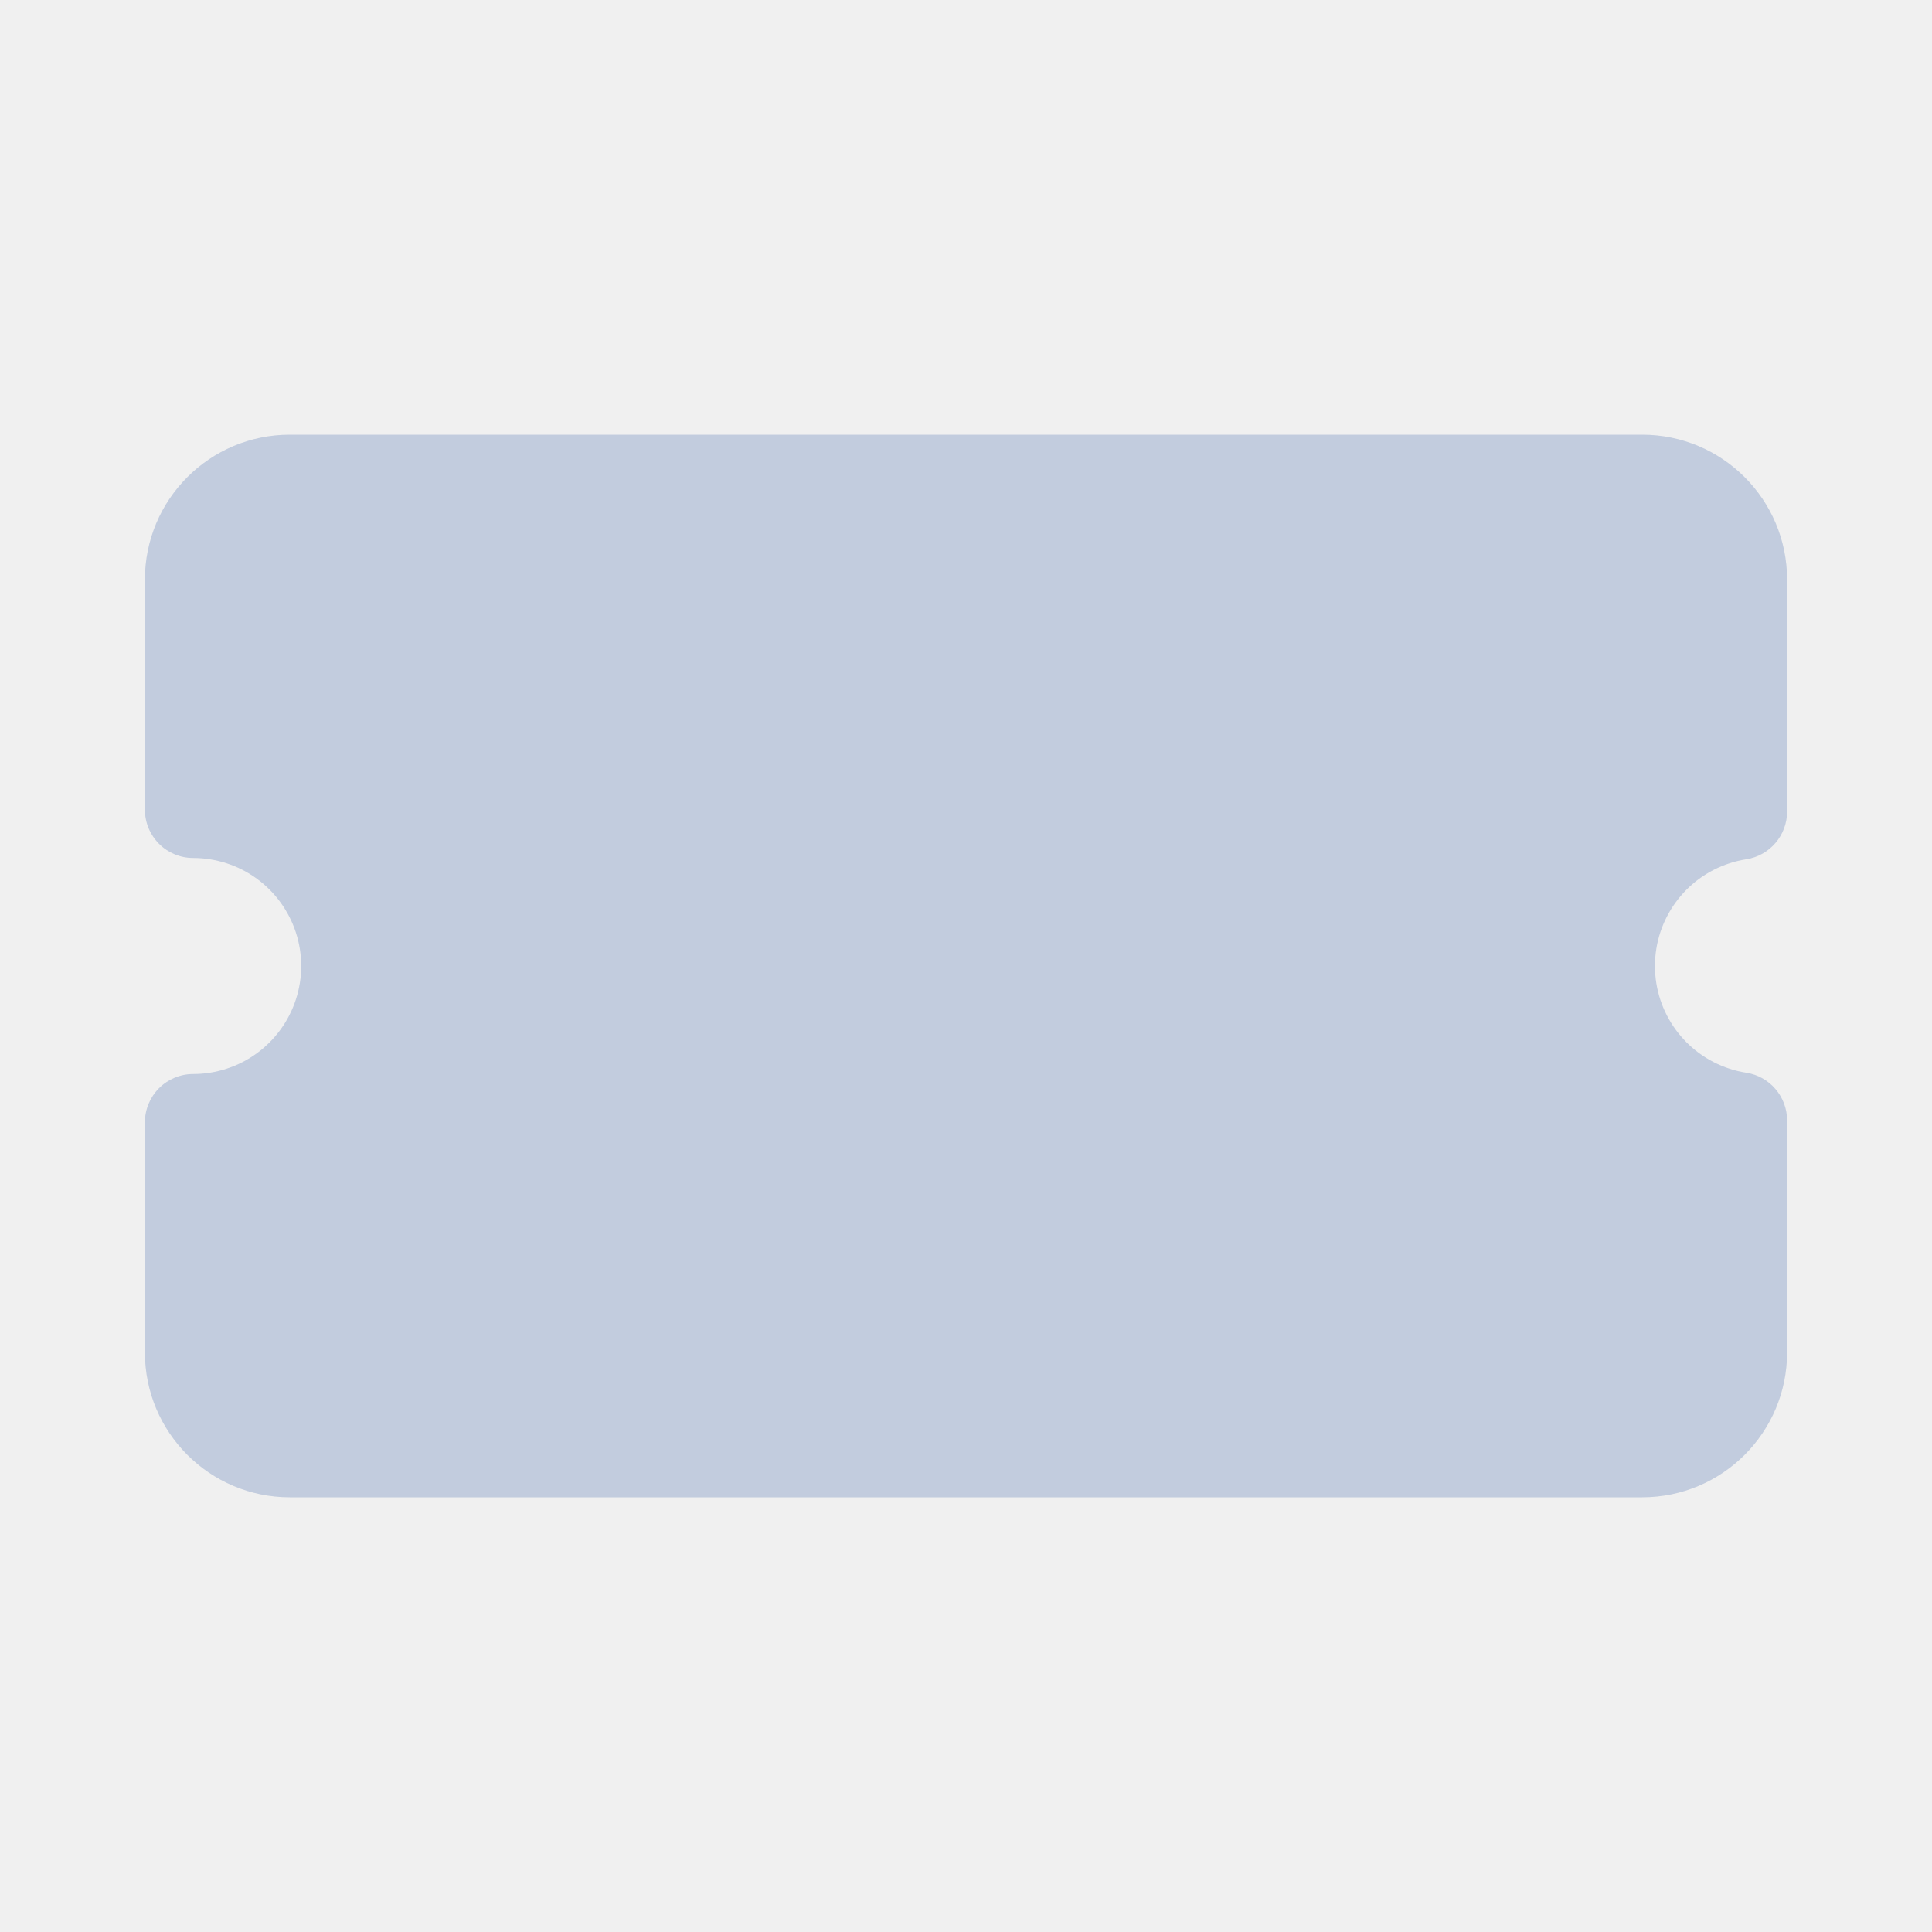
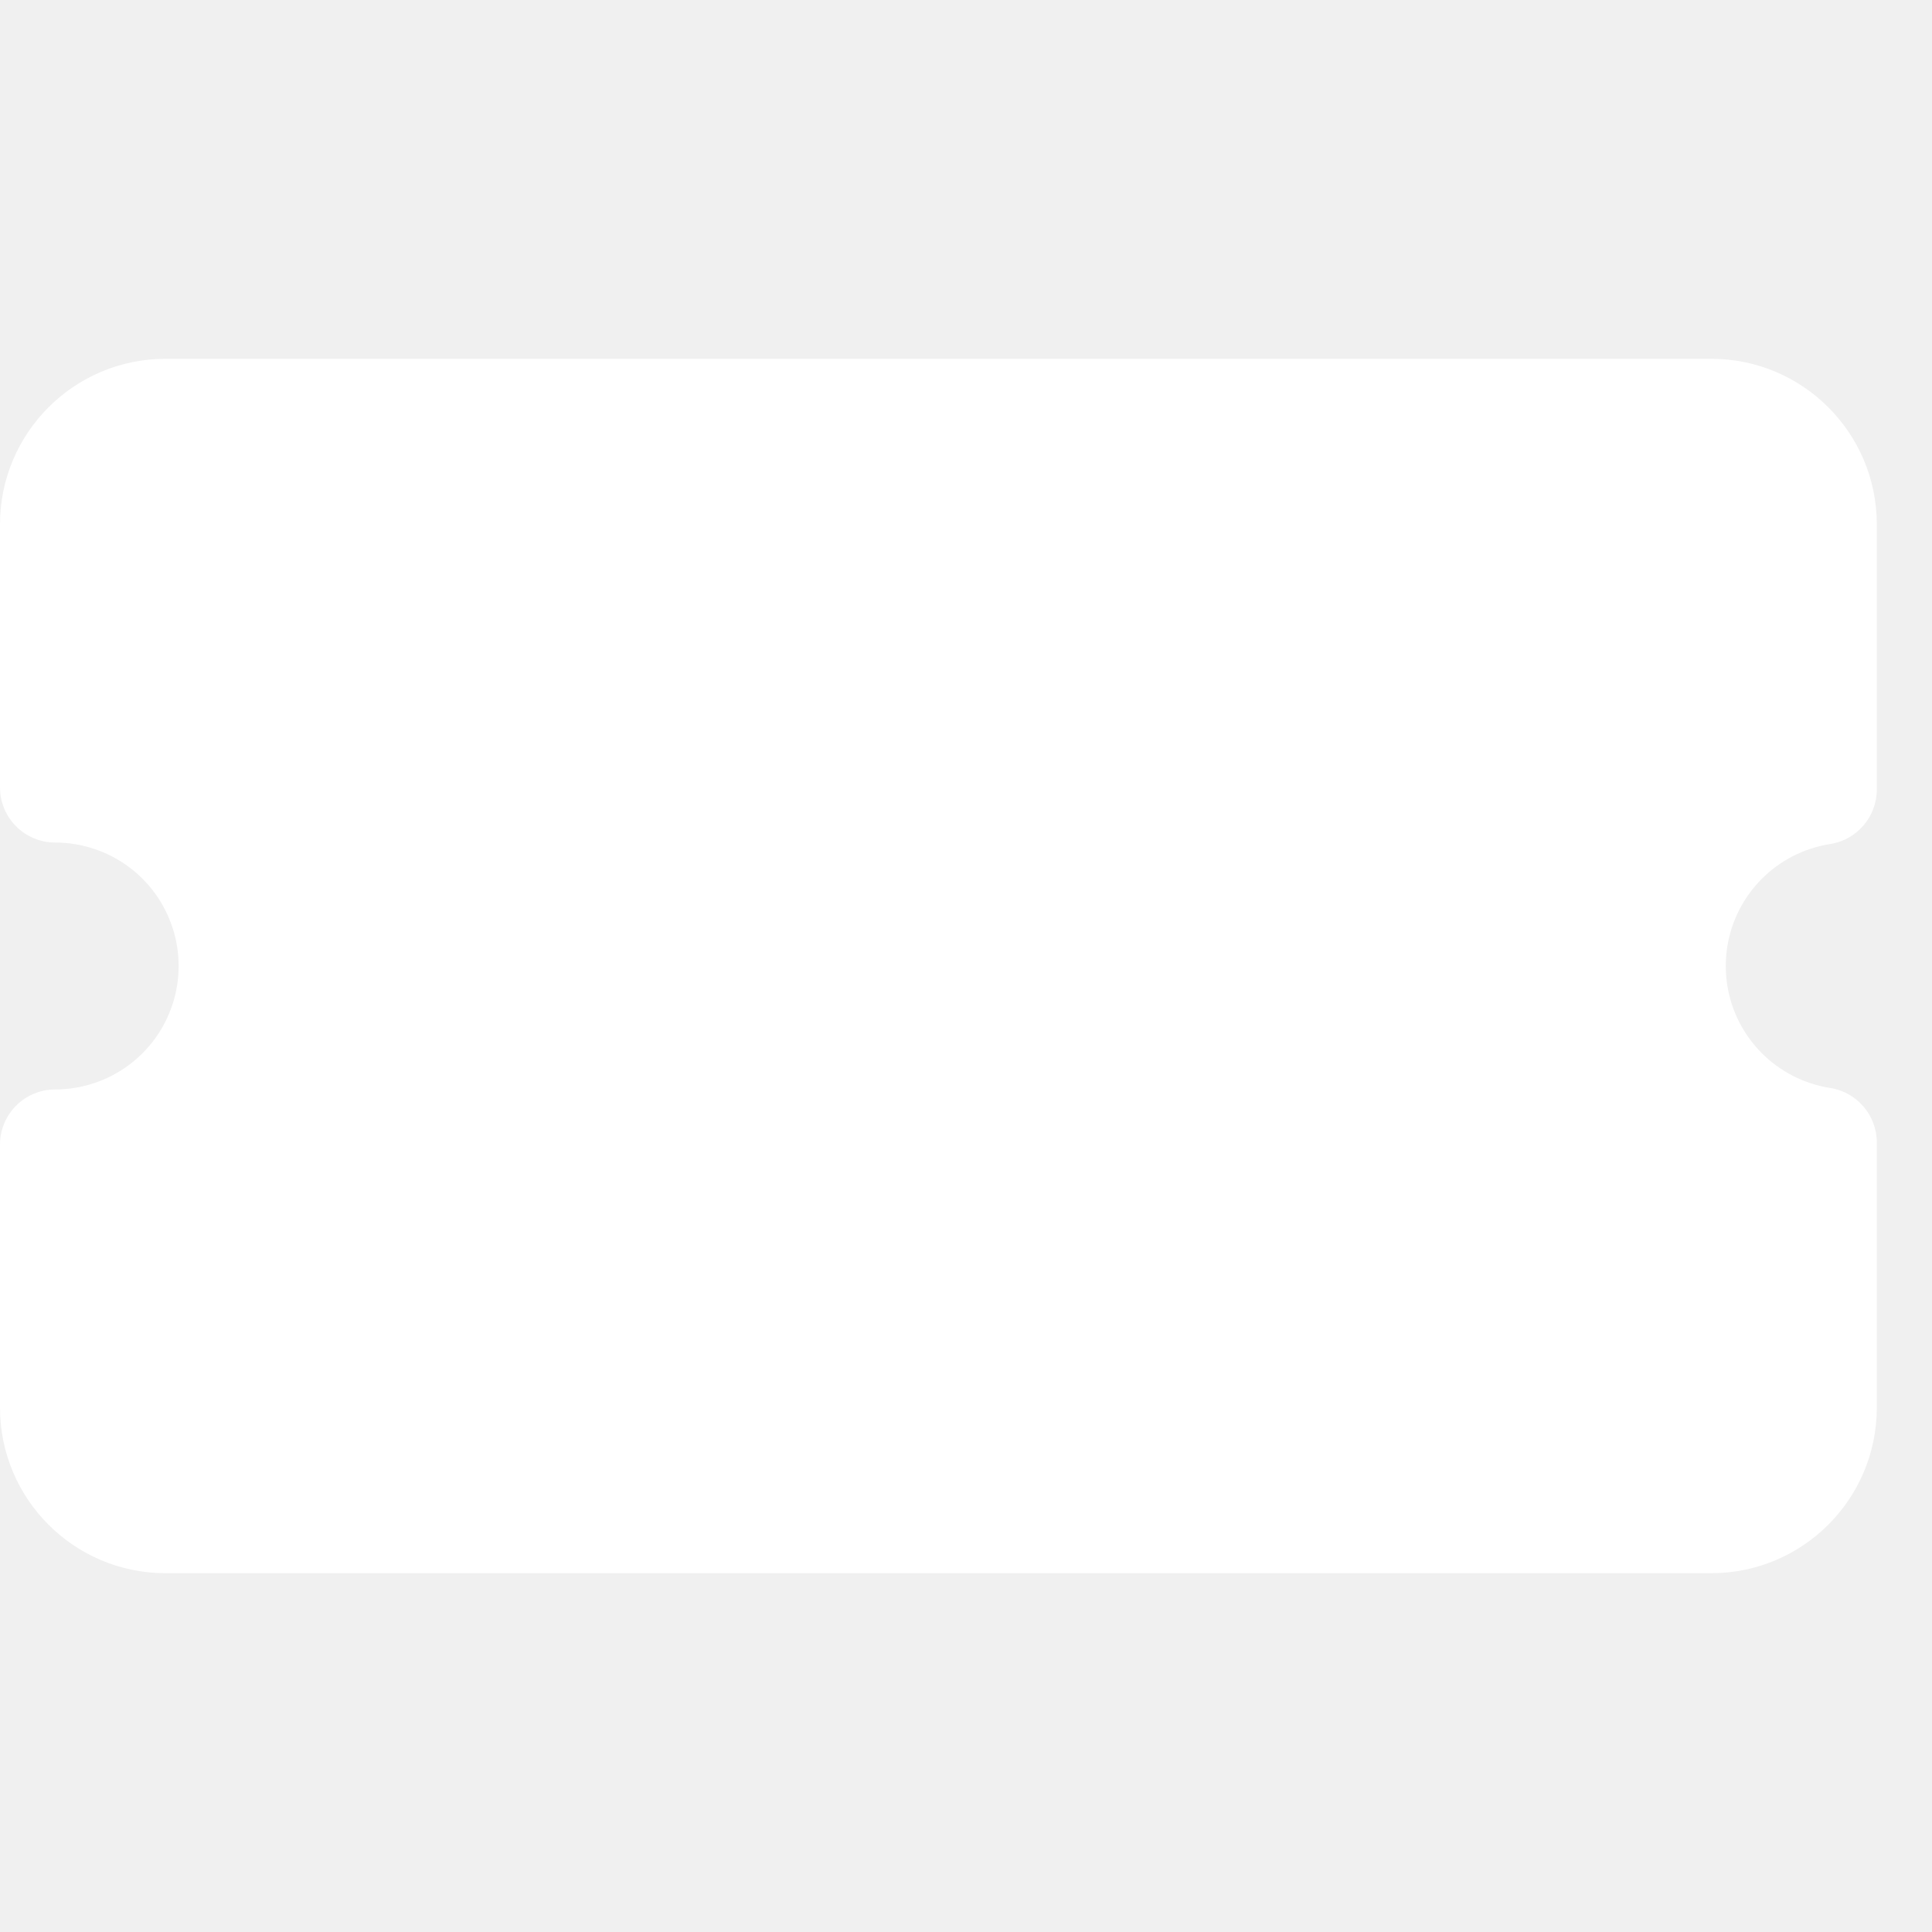
- <svg xmlns="http://www.w3.org/2000/svg" width="80" height="80" viewBox="0 0 80 80" fill="none">
-   <path fill-rule="evenodd" clip-rule="evenodd" d="M8 24C8 21.791 9.791 20 12 20H68C70.209 20 72 21.791 72 24V33.605C71.665 33.658 71.33 33.737 71 33.845C68.333 34.711 66.528 37.196 66.528 40C66.528 42.804 68.333 45.289 71 46.155C71.33 46.263 71.665 46.342 72 46.395V56C72 58.209 70.209 60 68 60H12C9.791 60 8 58.209 8 56V46.473C8.667 46.473 9.341 46.369 10 46.155C12.667 45.289 14.472 42.804 14.472 40C14.472 37.196 12.667 34.711 10 33.845C9.341 33.631 8.667 33.527 8 33.527V24Z" fill="#C2CCDE" />
-   <path d="M72 33.605L72.31 35.581C73.283 35.429 74 34.59 74 33.605H72ZM71 33.845L70.382 31.942L70.382 31.942L71 33.845ZM71 46.155L70.382 48.057H70.382L71 46.155ZM72 46.395H74C74 45.41 73.283 44.571 72.31 44.419L72 46.395ZM8 46.473L8 44.473C7.47 44.472 6.961 44.683 6.586 45.058C6.211 45.433 6 45.942 6 46.473H8ZM10 46.155L10.618 48.057H10.618L10 46.155ZM14.472 40H12.472H14.472ZM10 33.845L10.618 31.942H10.618L10 33.845ZM8 33.527H6C6 34.058 6.211 34.567 6.586 34.942C6.961 35.317 7.47 35.528 8 35.527L8 33.527ZM12 18C8.686 18 6 20.686 6 24H10C10 22.895 10.895 22 12 22V18ZM68 18H12V22H68V18ZM74 24C74 20.686 71.314 18 68 18V22C69.105 22 70 22.895 70 24H74ZM74 33.605V24H70V33.605H74ZM71.69 31.629C71.251 31.698 70.814 31.802 70.382 31.942L71.618 35.747C71.847 35.672 72.078 35.617 72.31 35.581L71.69 31.629ZM70.382 31.942C66.891 33.077 64.528 36.33 64.528 40H68.528C68.528 38.063 69.775 36.345 71.618 35.747L70.382 31.942ZM64.528 40C64.528 43.67 66.891 46.923 70.382 48.057L71.618 44.253C69.775 43.655 68.528 41.937 68.528 40H64.528ZM70.382 48.057C70.814 48.198 71.251 48.302 71.69 48.371L72.31 44.419C72.078 44.383 71.847 44.328 71.618 44.253L70.382 48.057ZM74 56V46.395H70V56H74ZM68 62C71.314 62 74 59.314 74 56H70C70 57.105 69.105 58 68 58V62ZM12 62H68V58H12V62ZM6 56C6 59.314 8.686 62 12 62V58C10.895 58 10 57.105 10 56H6ZM6 46.473V56H10V46.473H6ZM9.382 44.253C8.926 44.401 8.46 44.473 8 44.473L8 48.473C8.874 48.473 9.757 48.337 10.618 48.057L9.382 44.253ZM12.472 40C12.472 41.937 11.225 43.654 9.382 44.253L10.618 48.057C14.109 46.923 16.472 43.67 16.472 40H12.472ZM9.382 35.747C11.225 36.345 12.472 38.063 12.472 40H16.472C16.472 36.33 14.109 33.077 10.618 31.942L9.382 35.747ZM8 35.527C8.46 35.527 8.926 35.599 9.382 35.747L10.618 31.942C9.757 31.663 8.874 31.527 8 31.527L8 35.527ZM6 24V33.527H10V24H6Z" fill="#C2CCDE" />
+ <svg xmlns="http://www.w3.org/2000/svg" width="80" height="80" viewBox="6 18 70 44" fill="none">
+   <path fill-rule="evenodd" clip-rule="evenodd" d="M8 24C8 21.791 9.791 20 12 20H68C70.209 20 72 21.791 72 24V33.605C71.665 33.658 71.33 33.737 71 33.845C68.333 34.711 66.528 37.196 66.528 40C66.528 42.804 68.333 45.289 71 46.155C71.33 46.263 71.665 46.342 72 46.395V56C72 58.209 70.209 60 68 60H12C9.791 60 8 58.209 8 56V46.473C8.667 46.473 9.341 46.369 10 46.155C12.667 45.289 14.472 42.804 14.472 40C14.472 37.196 12.667 34.711 10 33.845C9.341 33.631 8.667 33.527 8 33.527V24Z" fill="#FFFFFF" />
+   <path d="M72 33.605L72.31 35.581C73.283 35.429 74 34.59 74 33.605H72ZM71 33.845L70.382 31.942L70.382 31.942L71 33.845ZM71 46.155L70.382 48.057H70.382L71 46.155ZM72 46.395H74C74 45.41 73.283 44.571 72.31 44.419L72 46.395ZM8 46.473L8 44.473C7.47 44.472 6.961 44.683 6.586 45.058C6.211 45.433 6 45.942 6 46.473H8ZM10 46.155L10.618 48.057H10.618L10 46.155ZM14.472 40H12.472H14.472ZM10 33.845L10.618 31.942H10.618L10 33.845ZM8 33.527H6C6 34.058 6.211 34.567 6.586 34.942C6.961 35.317 7.47 35.528 8 35.527L8 33.527ZM12 18C8.686 18 6 20.686 6 24H10C10 22.895 10.895 22 12 22V18ZM68 18H12V22H68V18ZM74 24C74 20.686 71.314 18 68 18V22C69.105 22 70 22.895 70 24H74ZM74 33.605V24H70V33.605H74ZM71.69 31.629C71.251 31.698 70.814 31.802 70.382 31.942L71.618 35.747C71.847 35.672 72.078 35.617 72.31 35.581L71.69 31.629ZM70.382 31.942C66.891 33.077 64.528 36.33 64.528 40H68.528C68.528 38.063 69.775 36.345 71.618 35.747L70.382 31.942ZM64.528 40C64.528 43.67 66.891 46.923 70.382 48.057L71.618 44.253C69.775 43.655 68.528 41.937 68.528 40H64.528ZM70.382 48.057C70.814 48.198 71.251 48.302 71.69 48.371L72.31 44.419C72.078 44.383 71.847 44.328 71.618 44.253L70.382 48.057ZM74 56V46.395H70V56H74ZM68 62C71.314 62 74 59.314 74 56H70C70 57.105 69.105 58 68 58V62ZM12 62H68V58H12V62ZM6 56C6 59.314 8.686 62 12 62V58C10.895 58 10 57.105 10 56H6ZM6 46.473V56H10V46.473H6ZM9.382 44.253C8.926 44.401 8.46 44.473 8 44.473L8 48.473C8.874 48.473 9.757 48.337 10.618 48.057L9.382 44.253ZM12.472 40C12.472 41.937 11.225 43.654 9.382 44.253L10.618 48.057C14.109 46.923 16.472 43.67 16.472 40H12.472ZM9.382 35.747C11.225 36.345 12.472 38.063 12.472 40H16.472C16.472 36.33 14.109 33.077 10.618 31.942L9.382 35.747ZM8 35.527C8.46 35.527 8.926 35.599 9.382 35.747L10.618 31.942C9.757 31.663 8.874 31.527 8 31.527L8 35.527ZM6 24V33.527H10V24H6Z" fill="#FFFFFF" />
</svg>
